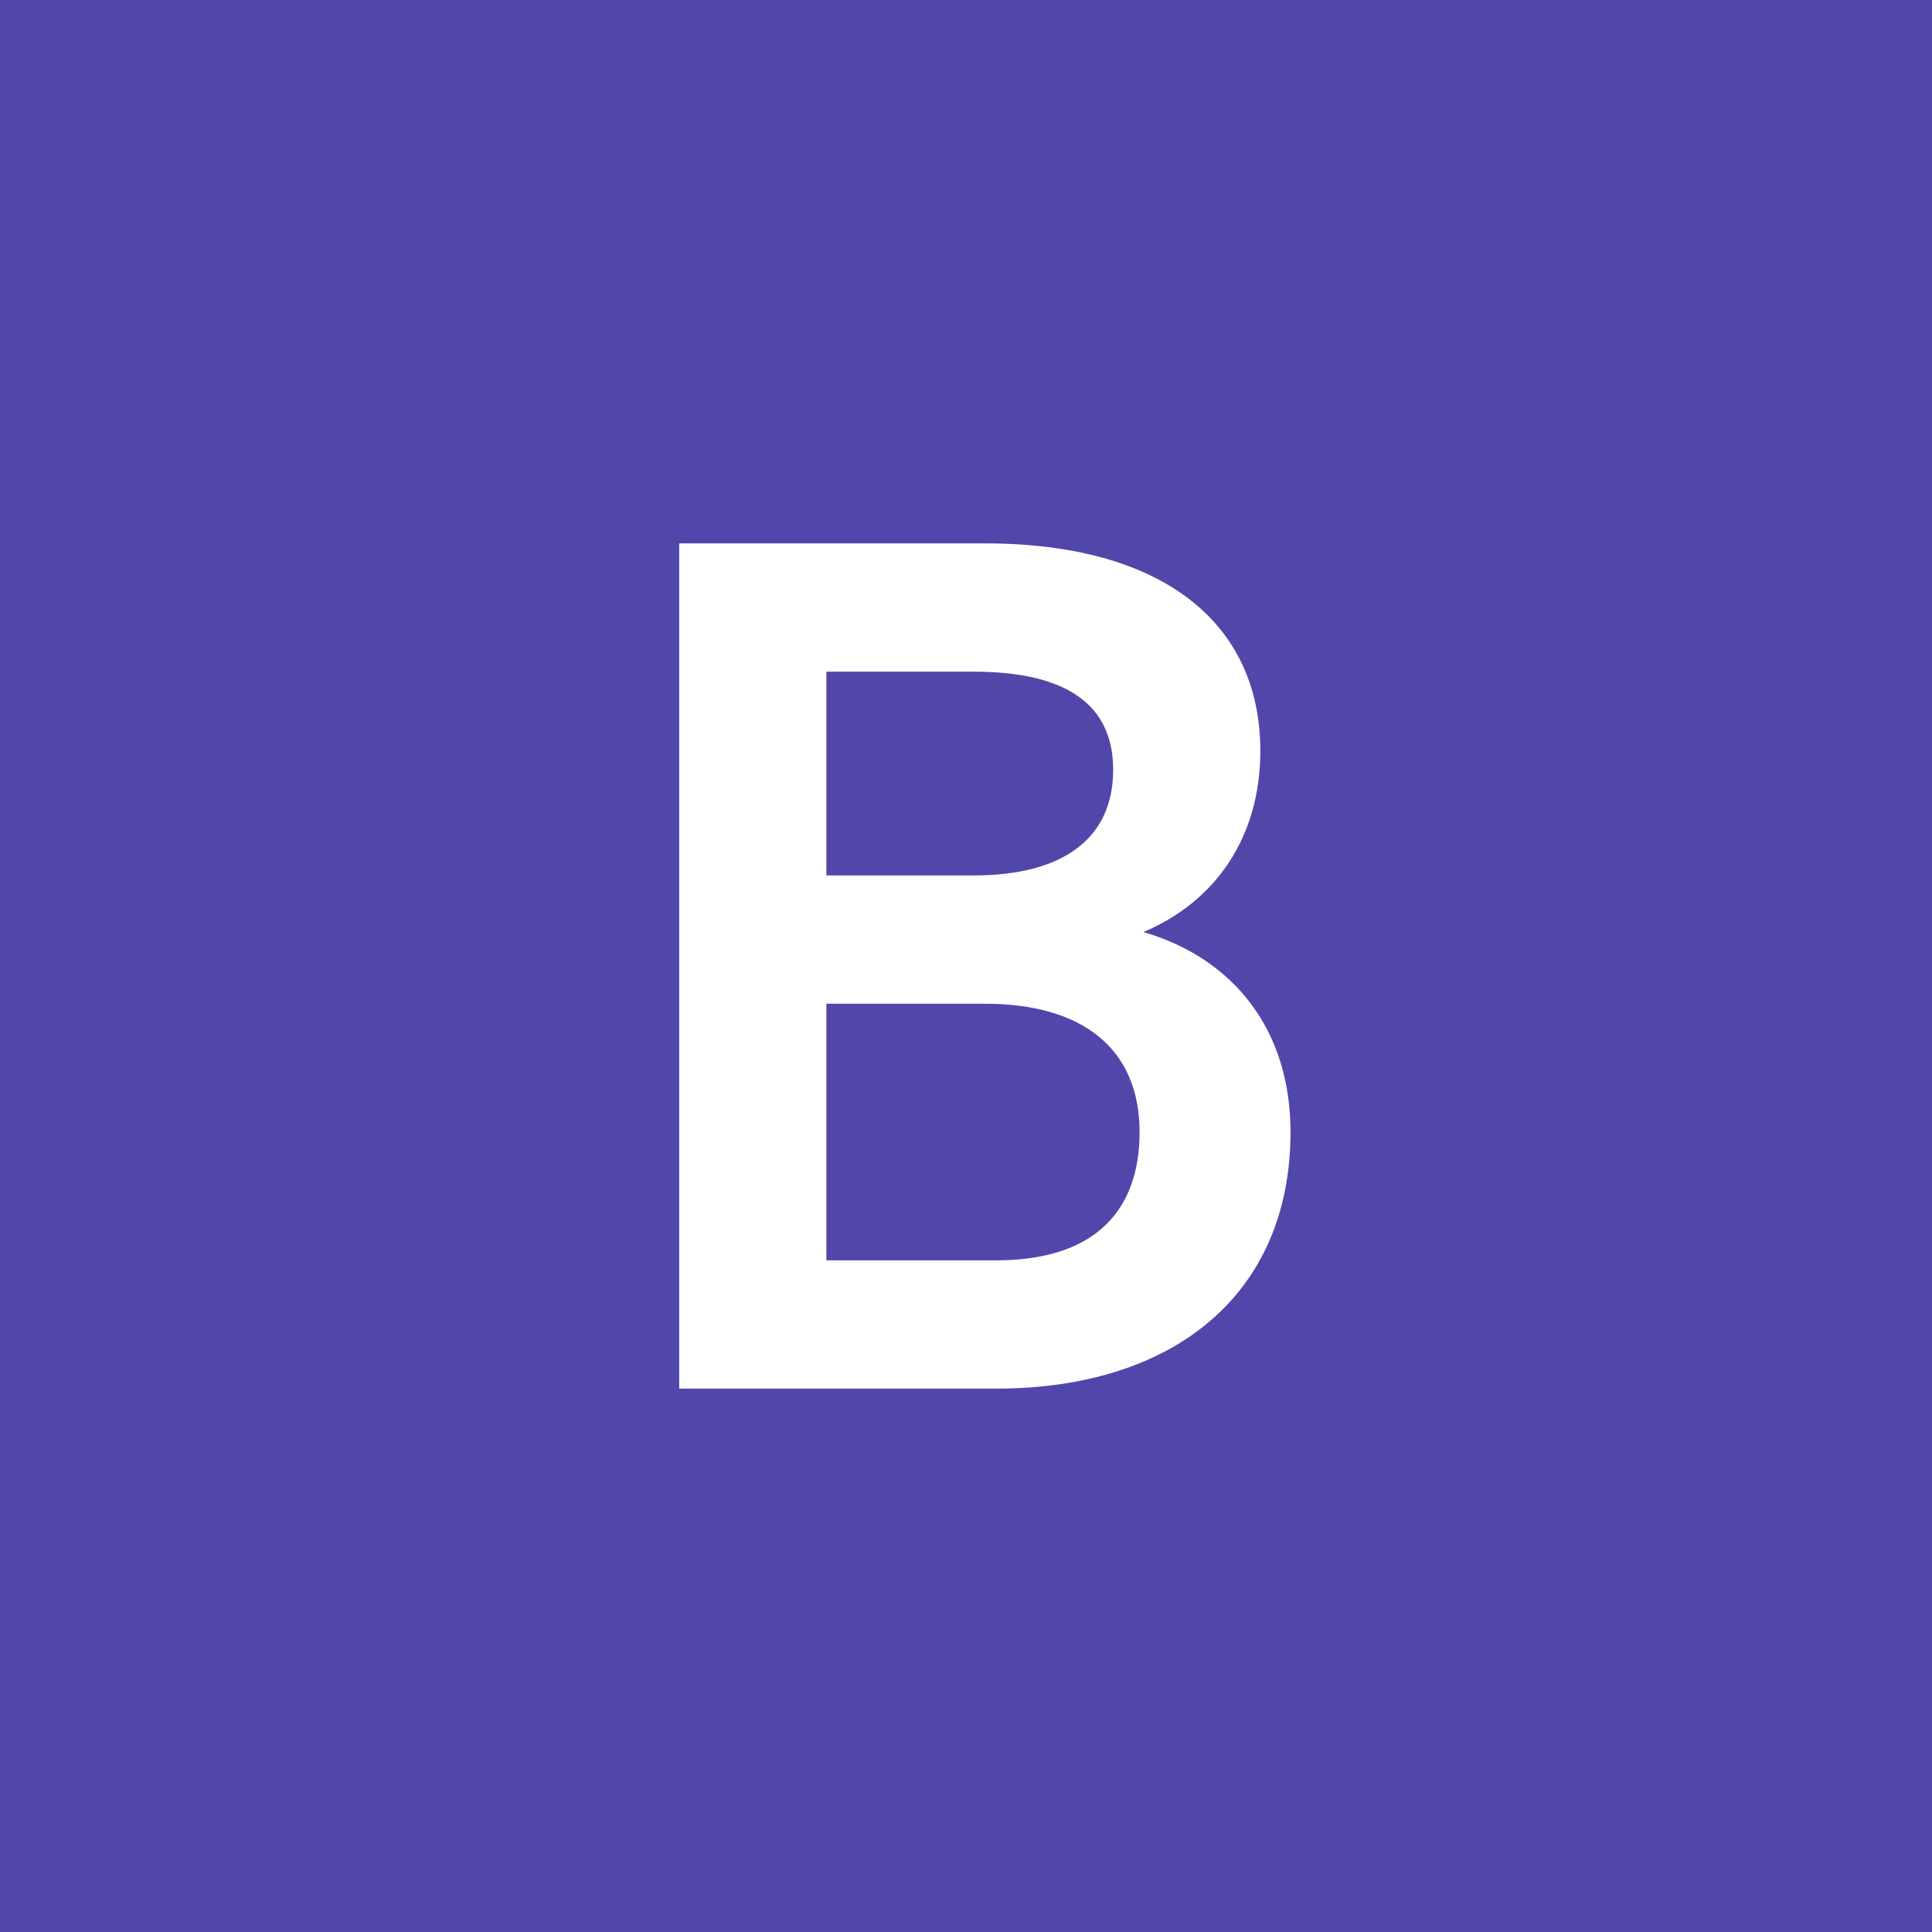
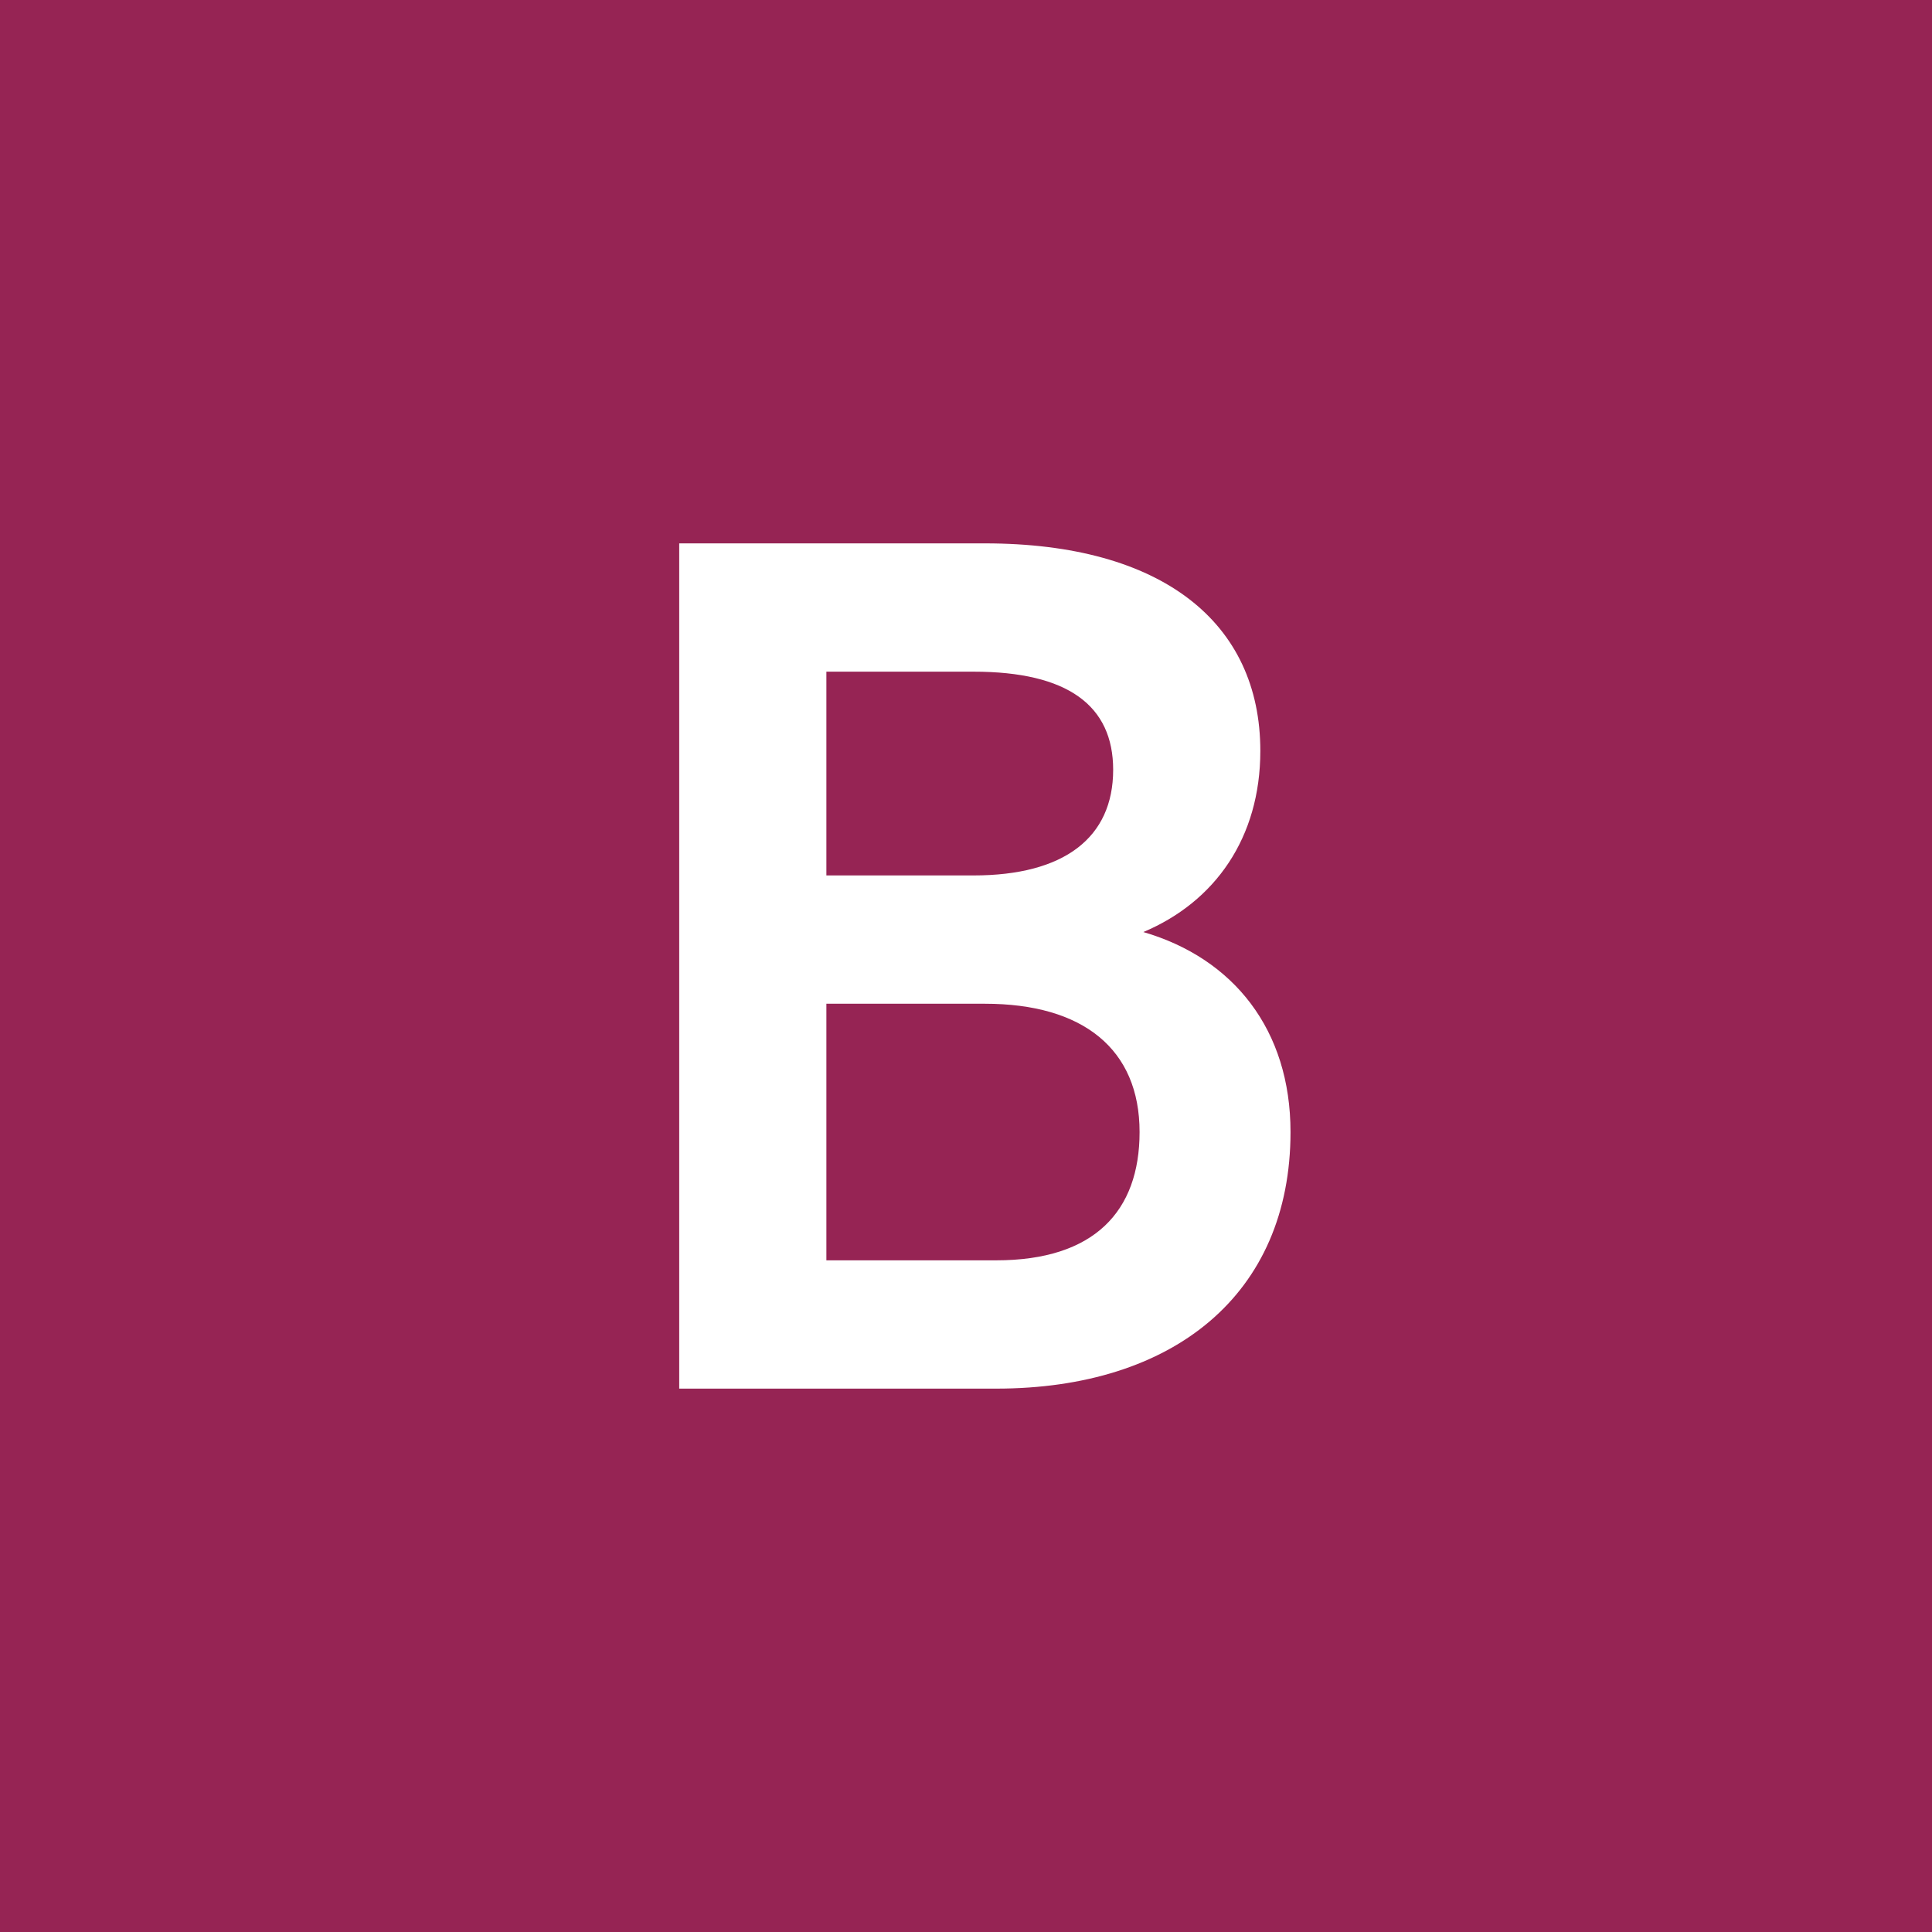
<svg xmlns="http://www.w3.org/2000/svg" width="512" height="512" viewBox="0 0 512 512">
-   <path fill="#5146aa" d="M0 0h512v512H0z" />
+   <path fill="#962454" d="M0 0h512v512H0z" />
  <path fill="#fff" fill-rule="evenodd" d="M180 144h81c47 0 73 21 73 55 0 23-12 40-31 48 24 7 39 26 39 53 0 43-31 68-78 68h-84zm39 34v54h39c24 0 37-10 37-28 0-17-12-26-37-26zm0 88v68h45c26 0 38-13 38-34 0-22-15-34-41-34z" />
</svg>
